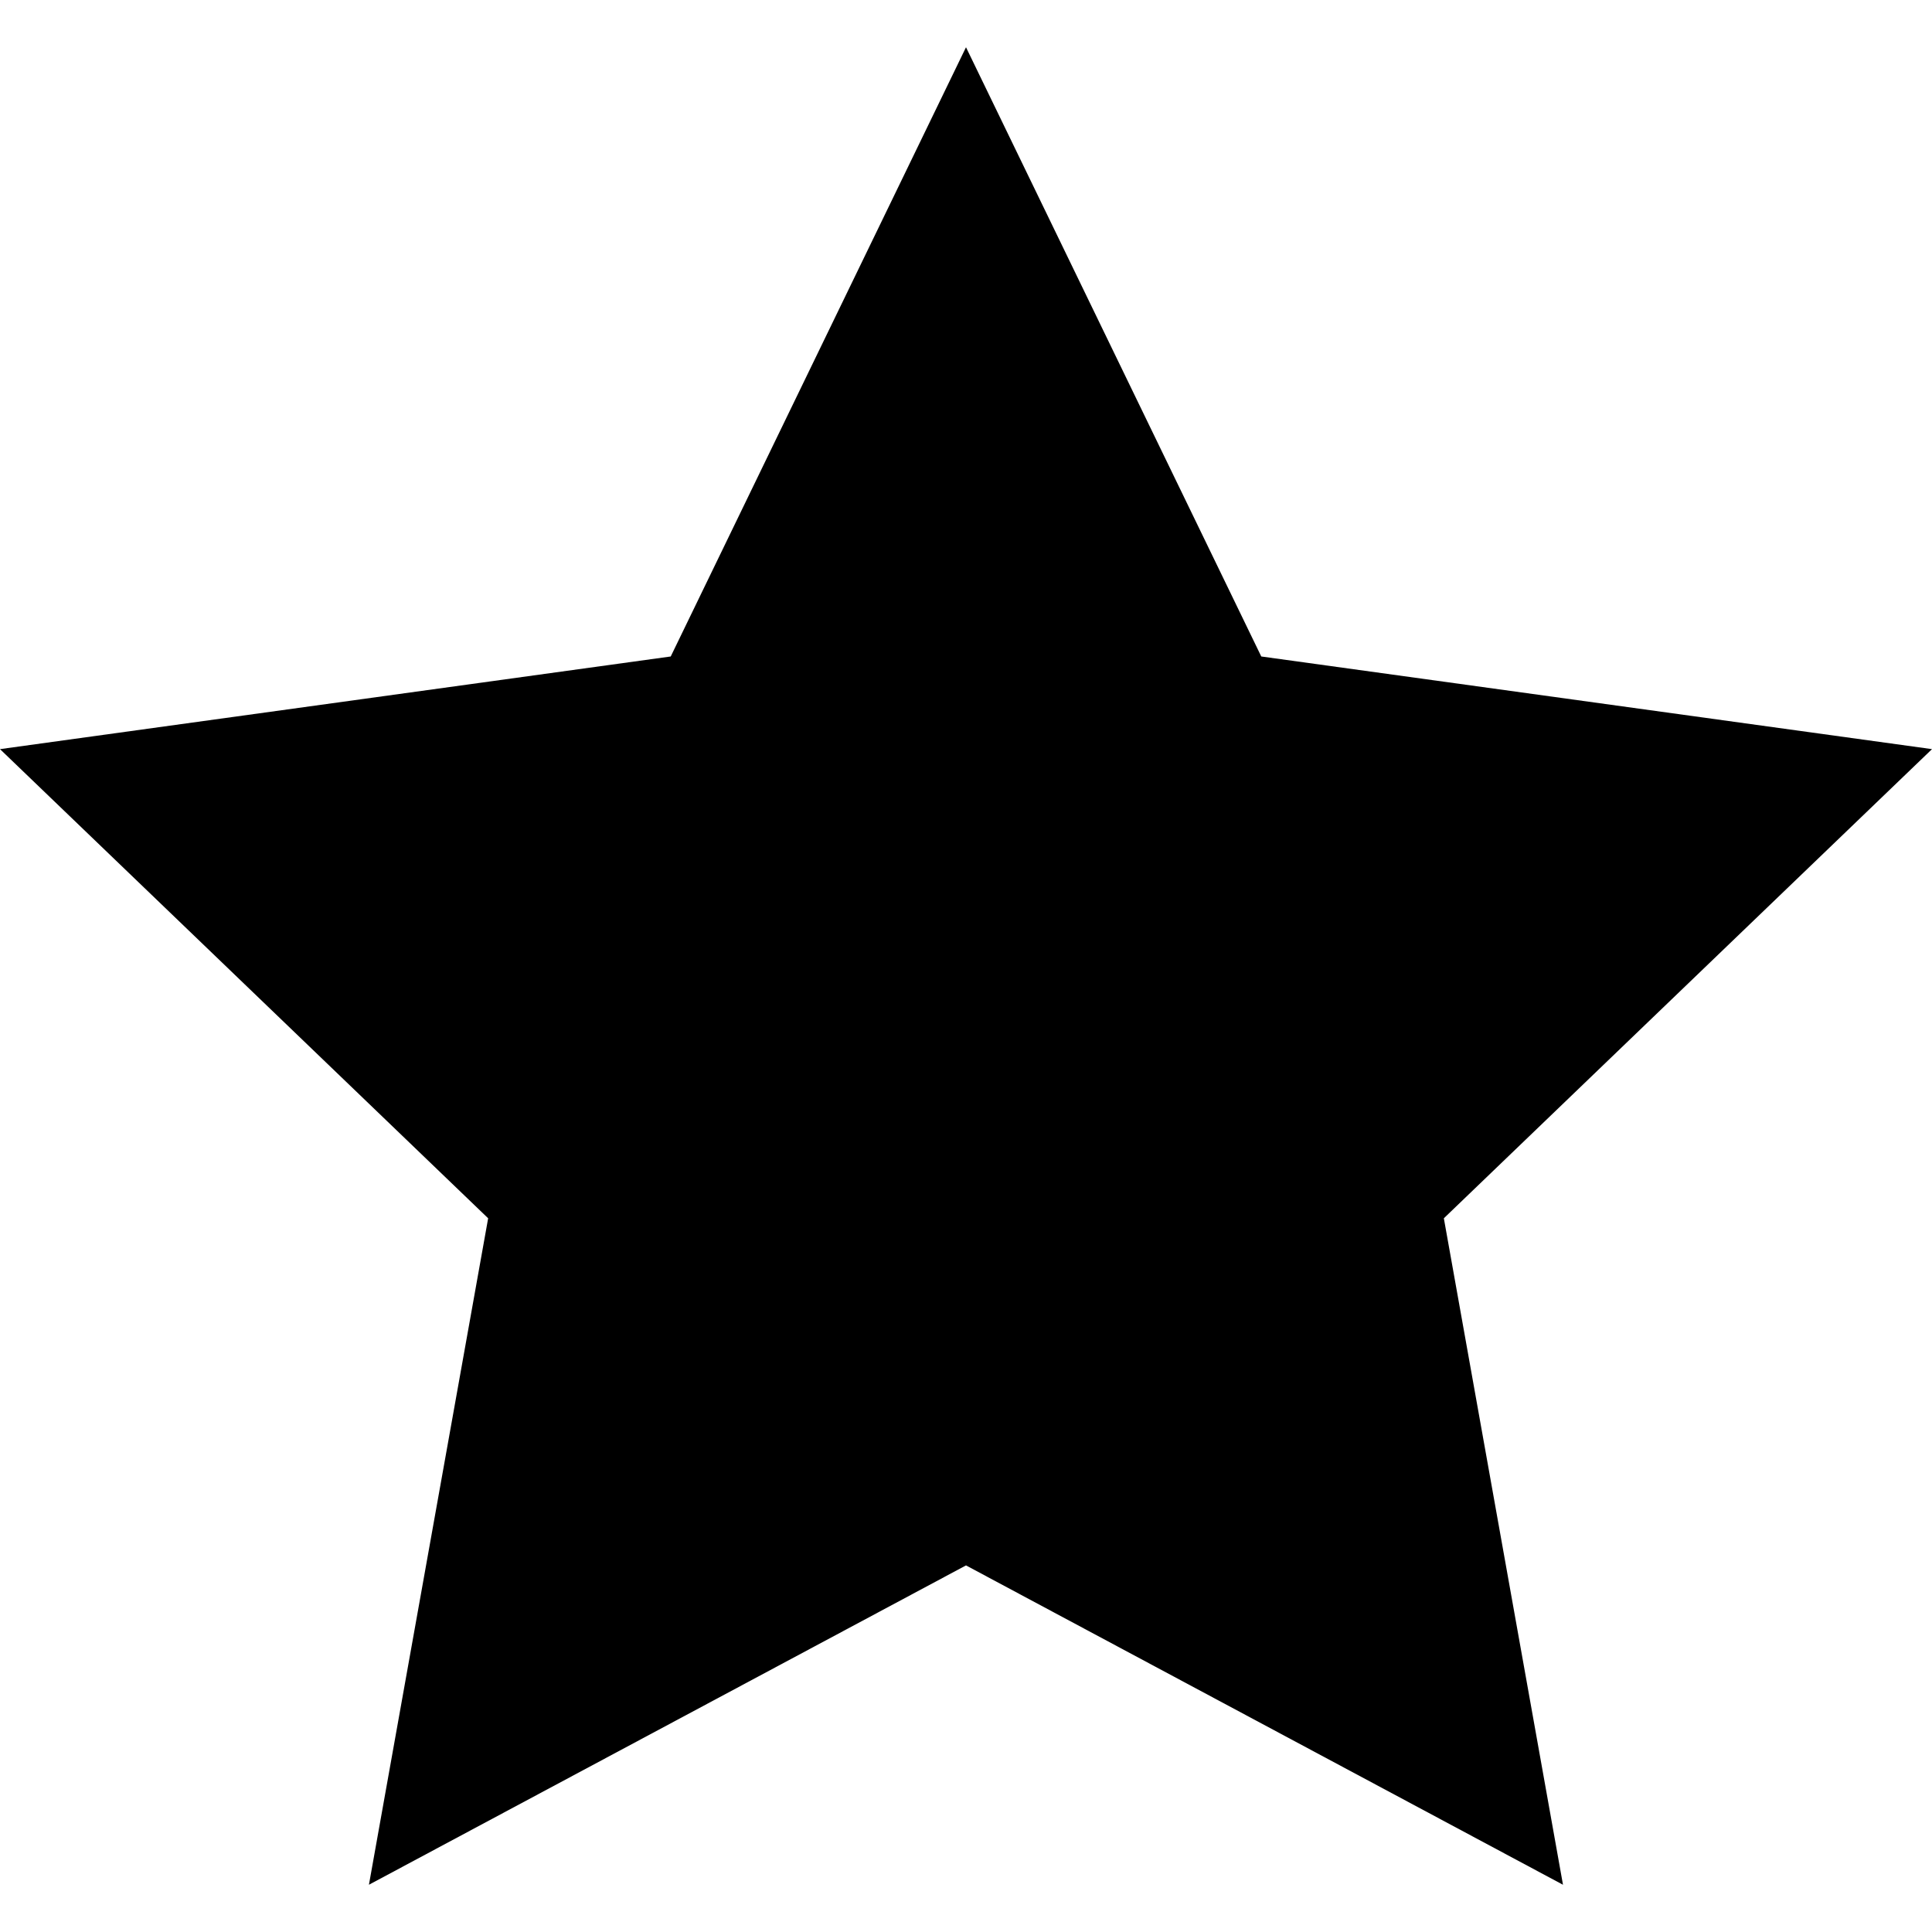
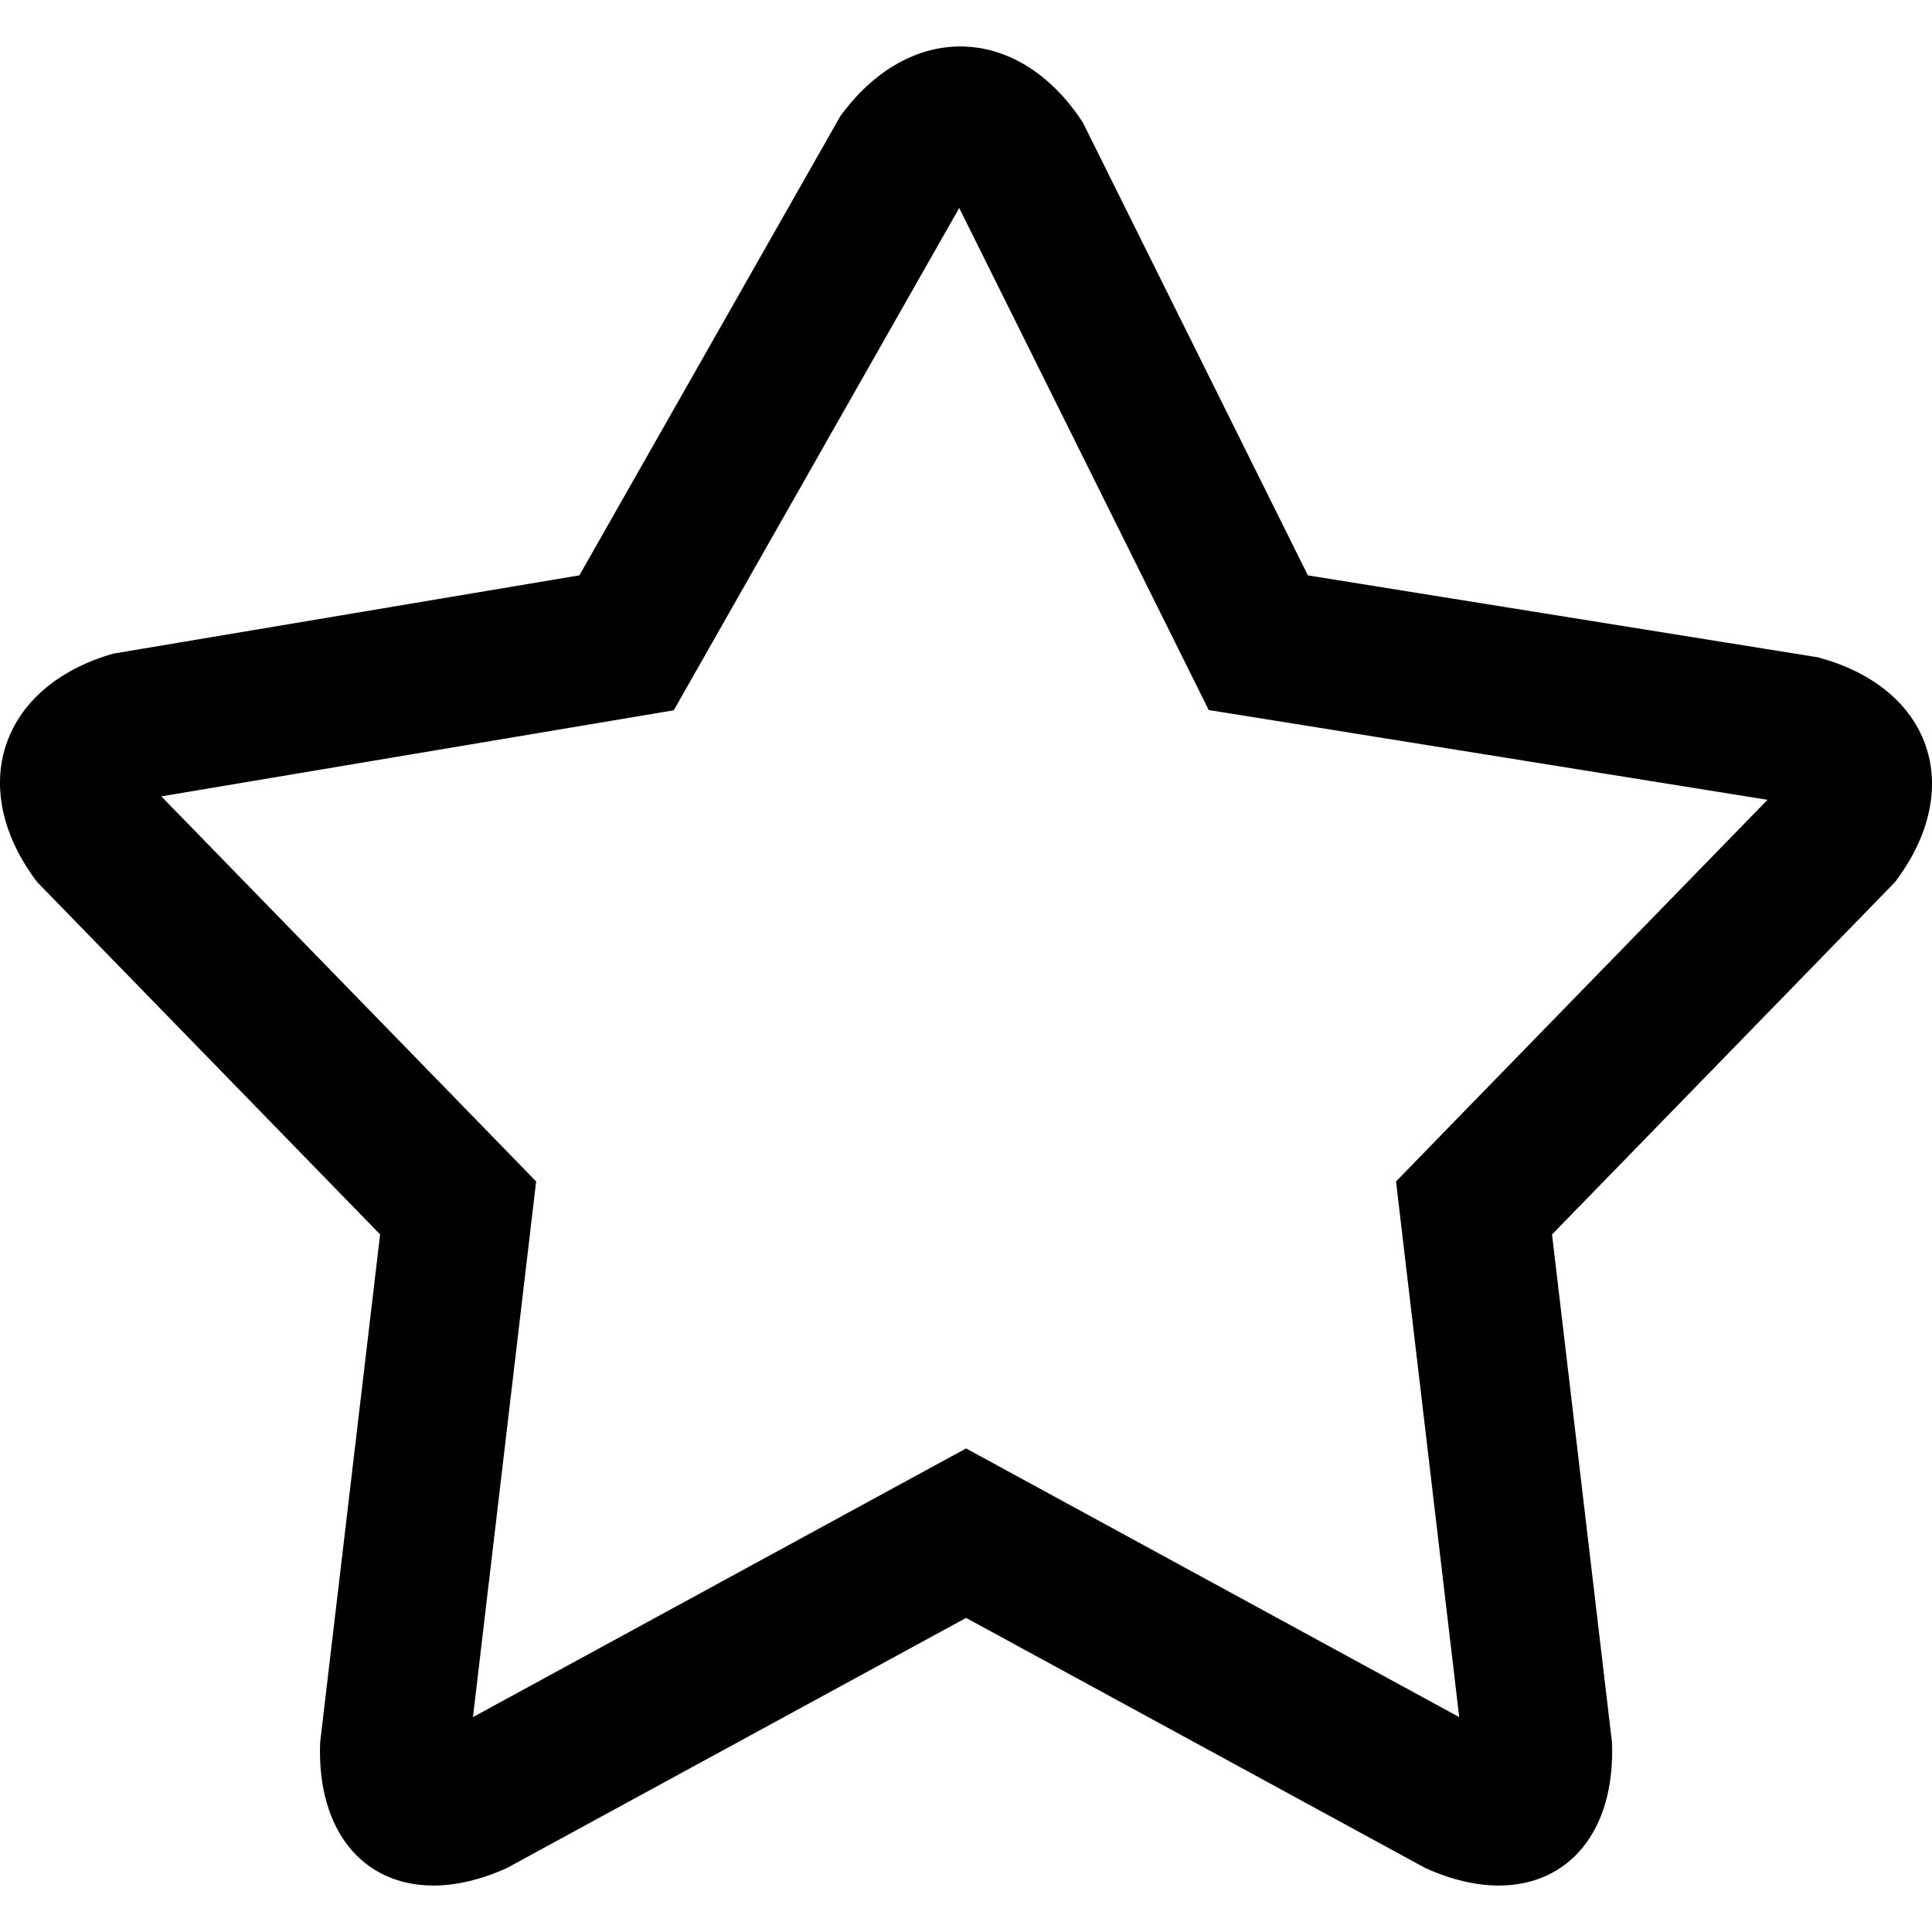
- <svg xmlns="http://www.w3.org/2000/svg" width="24" height="24" viewBox="0 0 24 24">
-   <path d="M12 .587l3.668 7.568 8.332 1.151-6.064 5.828 1.48 8.279-7.416-3.967-7.417 3.967 1.481-8.279-6.064-5.828 8.332-1.151z" />
+ <svg xmlns="http://www.w3.org/2000/svg" version="1.1" id="Capa_1" x="0px" y="0px" width="248.294px" height="248.294px" viewBox="0 0 248.294 248.294" style="enable-background:new 0 0 248.294 248.294;" xml:space="preserve">
+   <g>
+     <g>
+       <path d="M55.688,242.322c2.882,0,6.069-0.719,9.439-2.24l59.032-32.156l59.032,32.156c3.369,1.521,6.557,2.24,9.437,2.24    c8.933,0,14.963-6.917,14.543-18.36l-7.71-65.312l44.062-45.268c9.166-12.062,4.732-25.004-9.908-28.908l-65.53-10.529    l-28.932-58.22c-4.242-6.49-9.959-9.754-15.732-9.754c-5.512,0-11.063,2.973-15.422,8.952L74.461,73.941l-59.893,10.06    c-14.566,4.163-18.943,17.314-9.777,29.377l44.06,45.264l-7.71,65.311C40.721,235.405,46.753,242.322,55.688,242.322z     M20.734,102.347l56.896-9.558l8.961-1.505l4.492-7.906l32.191-56.649l27.689,55.713l4.378,8.809l9.712,1.557l62.101,9.98    l-41.388,42.515l-6.353,6.534l1.064,9.045l7.057,59.795l-54.231-29.548l-9.145-4.979l-9.147,4.979l-54.227,29.548l7.052-59.795    l1.066-9.045l-6.352-6.534L20.734,102.347z" />
+     </g>
+   </g>
+   <g>
+ </g>
+   <g>
+ </g>
+   <g>
+ </g>
+   <g>
+ </g>
+   <g>
+ </g>
+   <g>
+ </g>
+   <g>
+ </g>
+   <g>
+ </g>
+   <g>
+ </g>
+   <g>
+ </g>
+   <g>
+ </g>
+   <g>
+ </g>
+   <g>
+ </g>
+   <g>
+ </g>
+   <g>
+ </g>
</svg>
